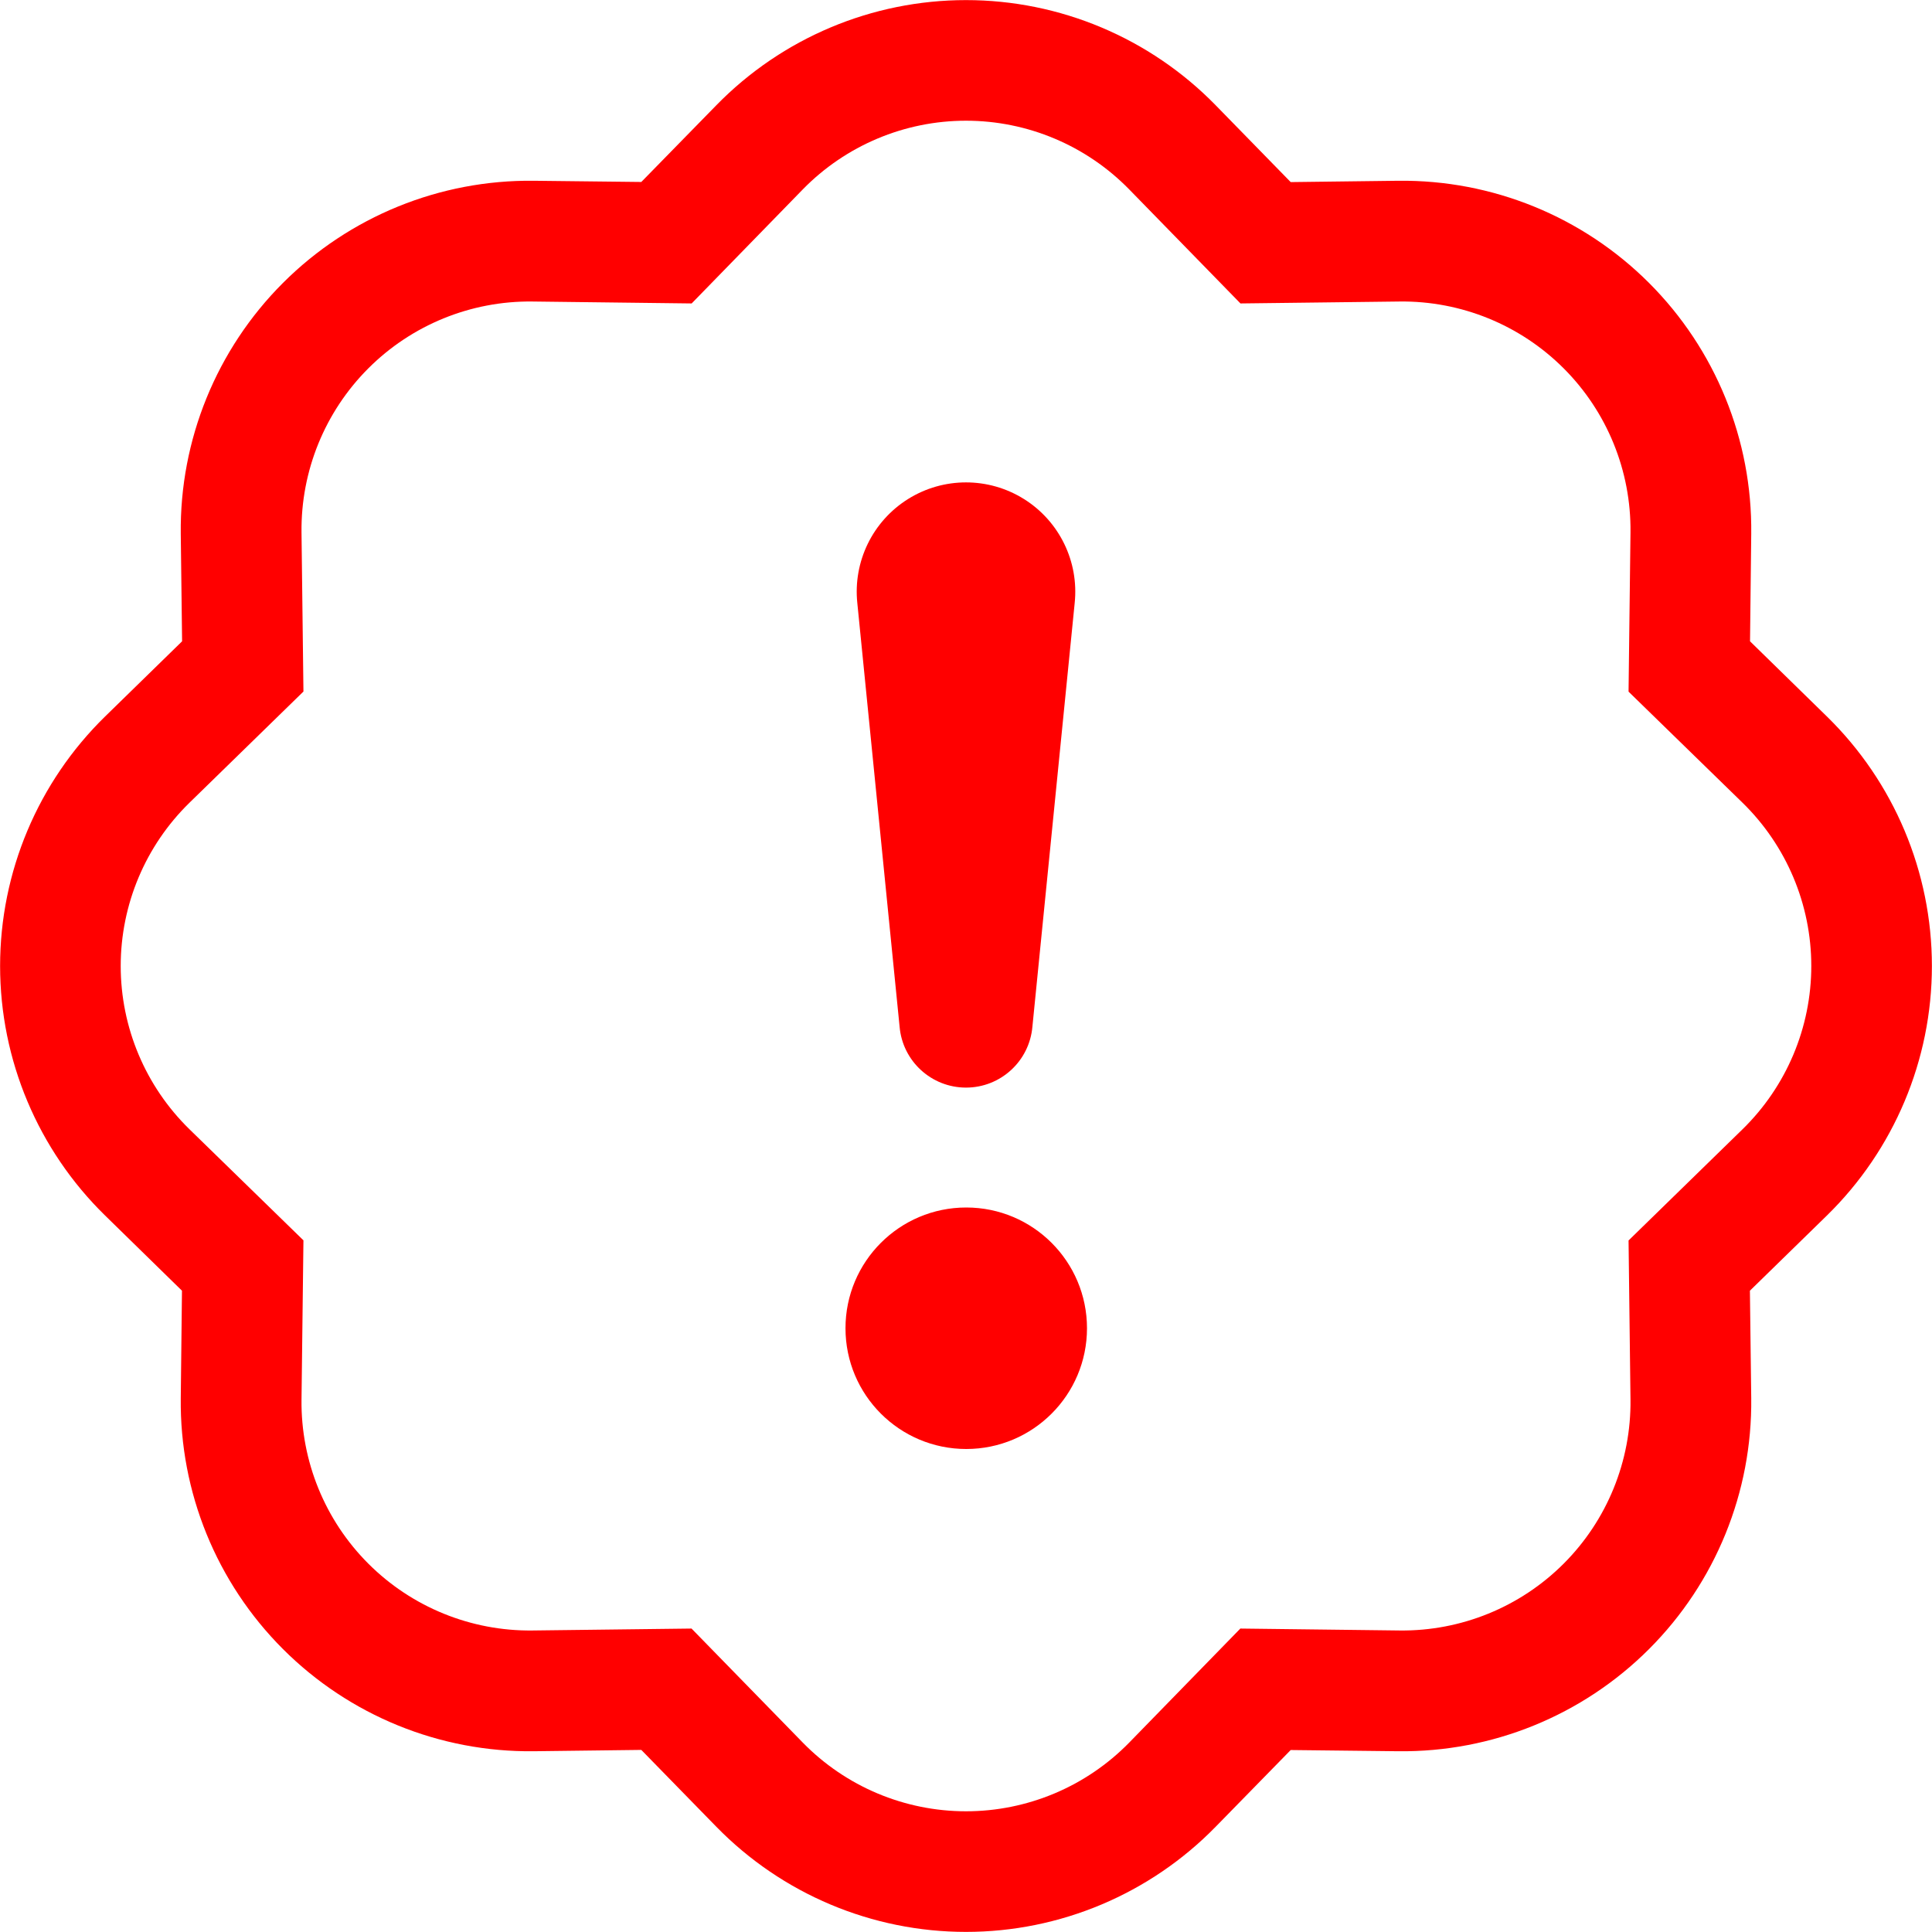
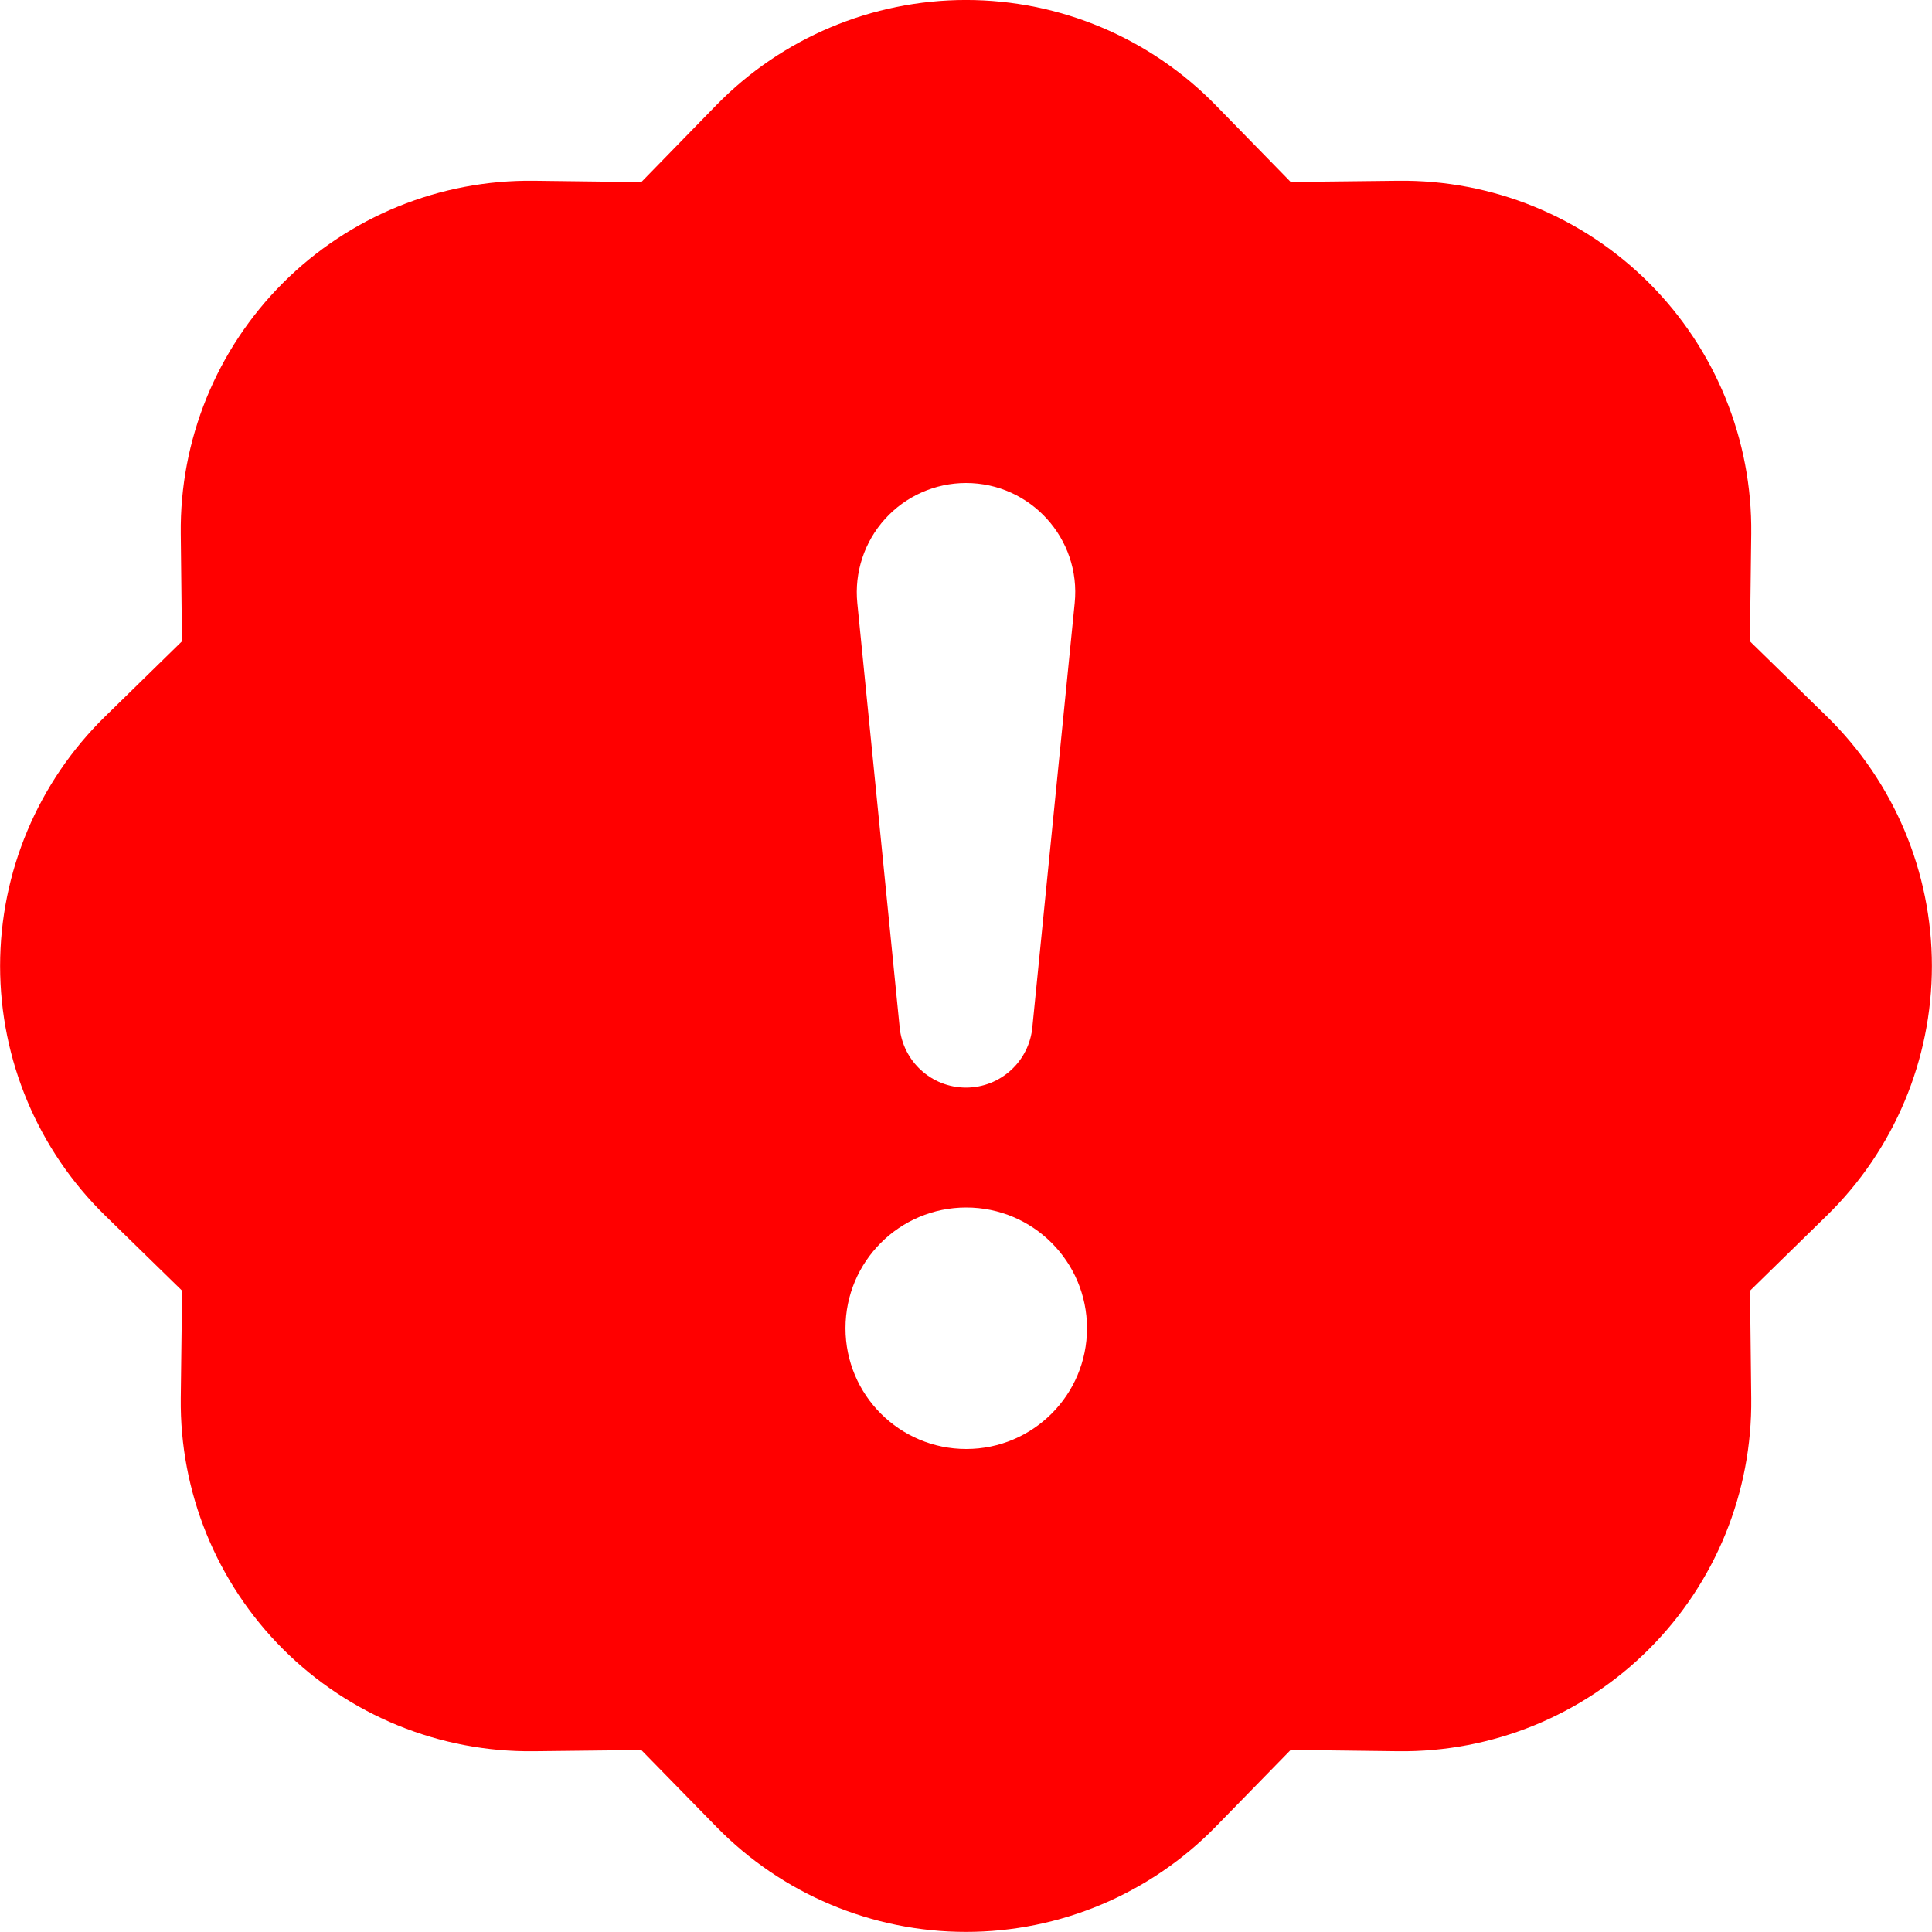
- <svg xmlns="http://www.w3.org/2000/svg" width="16" height="16" fill="#ff0000" class="bi bi-patch-check" viewBox="0 0 16 16">
-   <path d="M7.002 11a1 1 0 1 1 2 0 1 1 0 0 1-2 0zM7.1 4.995a.905.905 0 1 1 1.8 0l-.35 3.507a.552.552 0 0 1-1.1 0z" />
-   <path d="m10.273 2.513-.921-.944.715-.698.622.637.89-.011a2.89 2.89 0 0 1 2.924 2.924l-.01.89.636.622a2.89 2.89 0 0 1 0 4.134l-.637.622.011.89a2.89 2.89 0 0 1-2.924 2.924l-.89-.01-.622.636a2.89 2.89 0 0 1-4.134 0l-.622-.637-.89.011a2.89 2.89 0 0 1-2.924-2.924l.01-.89-.636-.622a2.89 2.89 0 0 1 0-4.134l.637-.622-.011-.89a2.89 2.89 0 0 1 2.924-2.924l.89.01.622-.636a2.89 2.89 0 0 1 4.134 0l-.715.698a1.89 1.89 0 0 0-2.704 0l-.92.944-1.32-.016a1.89 1.89 0 0 0-1.911 1.912l.016 1.318-.944.921a1.89 1.89 0 0 0 0 2.704l.944.92-.016 1.32a1.89 1.89 0 0 0 1.912 1.911l1.318-.016.921.944a1.89 1.89 0 0 0 2.704 0l.92-.944 1.32.016a1.89 1.89 0 0 0 1.911-1.912l-.016-1.318.944-.921a1.89 1.89 0 0 0 0-2.704l-.944-.92.016-1.32a1.89 1.89 0 0 0-1.912-1.911z" />
+ <svg xmlns="http://www.w3.org/2000/svg" width="16" height="16" fill="#ff0000" class="bi bi-patch-exclamation-fill" viewBox="0 0 16 16">
+   <path d="M10.067.87a2.89 2.89 0 0 0-4.134 0l-.622.638-.89-.011a2.89 2.89 0 0 0-2.924 2.924l.01.89-.636.622a2.89 2.89 0 0 0 0 4.134l.637.622-.011.89a2.89 2.89 0 0 0 2.924 2.924l.89-.01.622.636a2.89 2.89 0 0 0 4.134 0l.622-.637.89.011a2.89 2.89 0 0 0 2.924-2.924l-.01-.89.636-.622a2.89 2.89 0 0 0 0-4.134l-.637-.622.011-.89a2.89 2.89 0 0 0-2.924-2.924l-.89.01zM8 4c.535 0 .954.462.9.995l-.35 3.507a.552.552 0 0 1-1.1 0L7.1 4.995A.905.905 0 0 1 8 4m.002 6a1 1 0 1 1 0 2 1 1 0 0 1 0-2" />
</svg>
